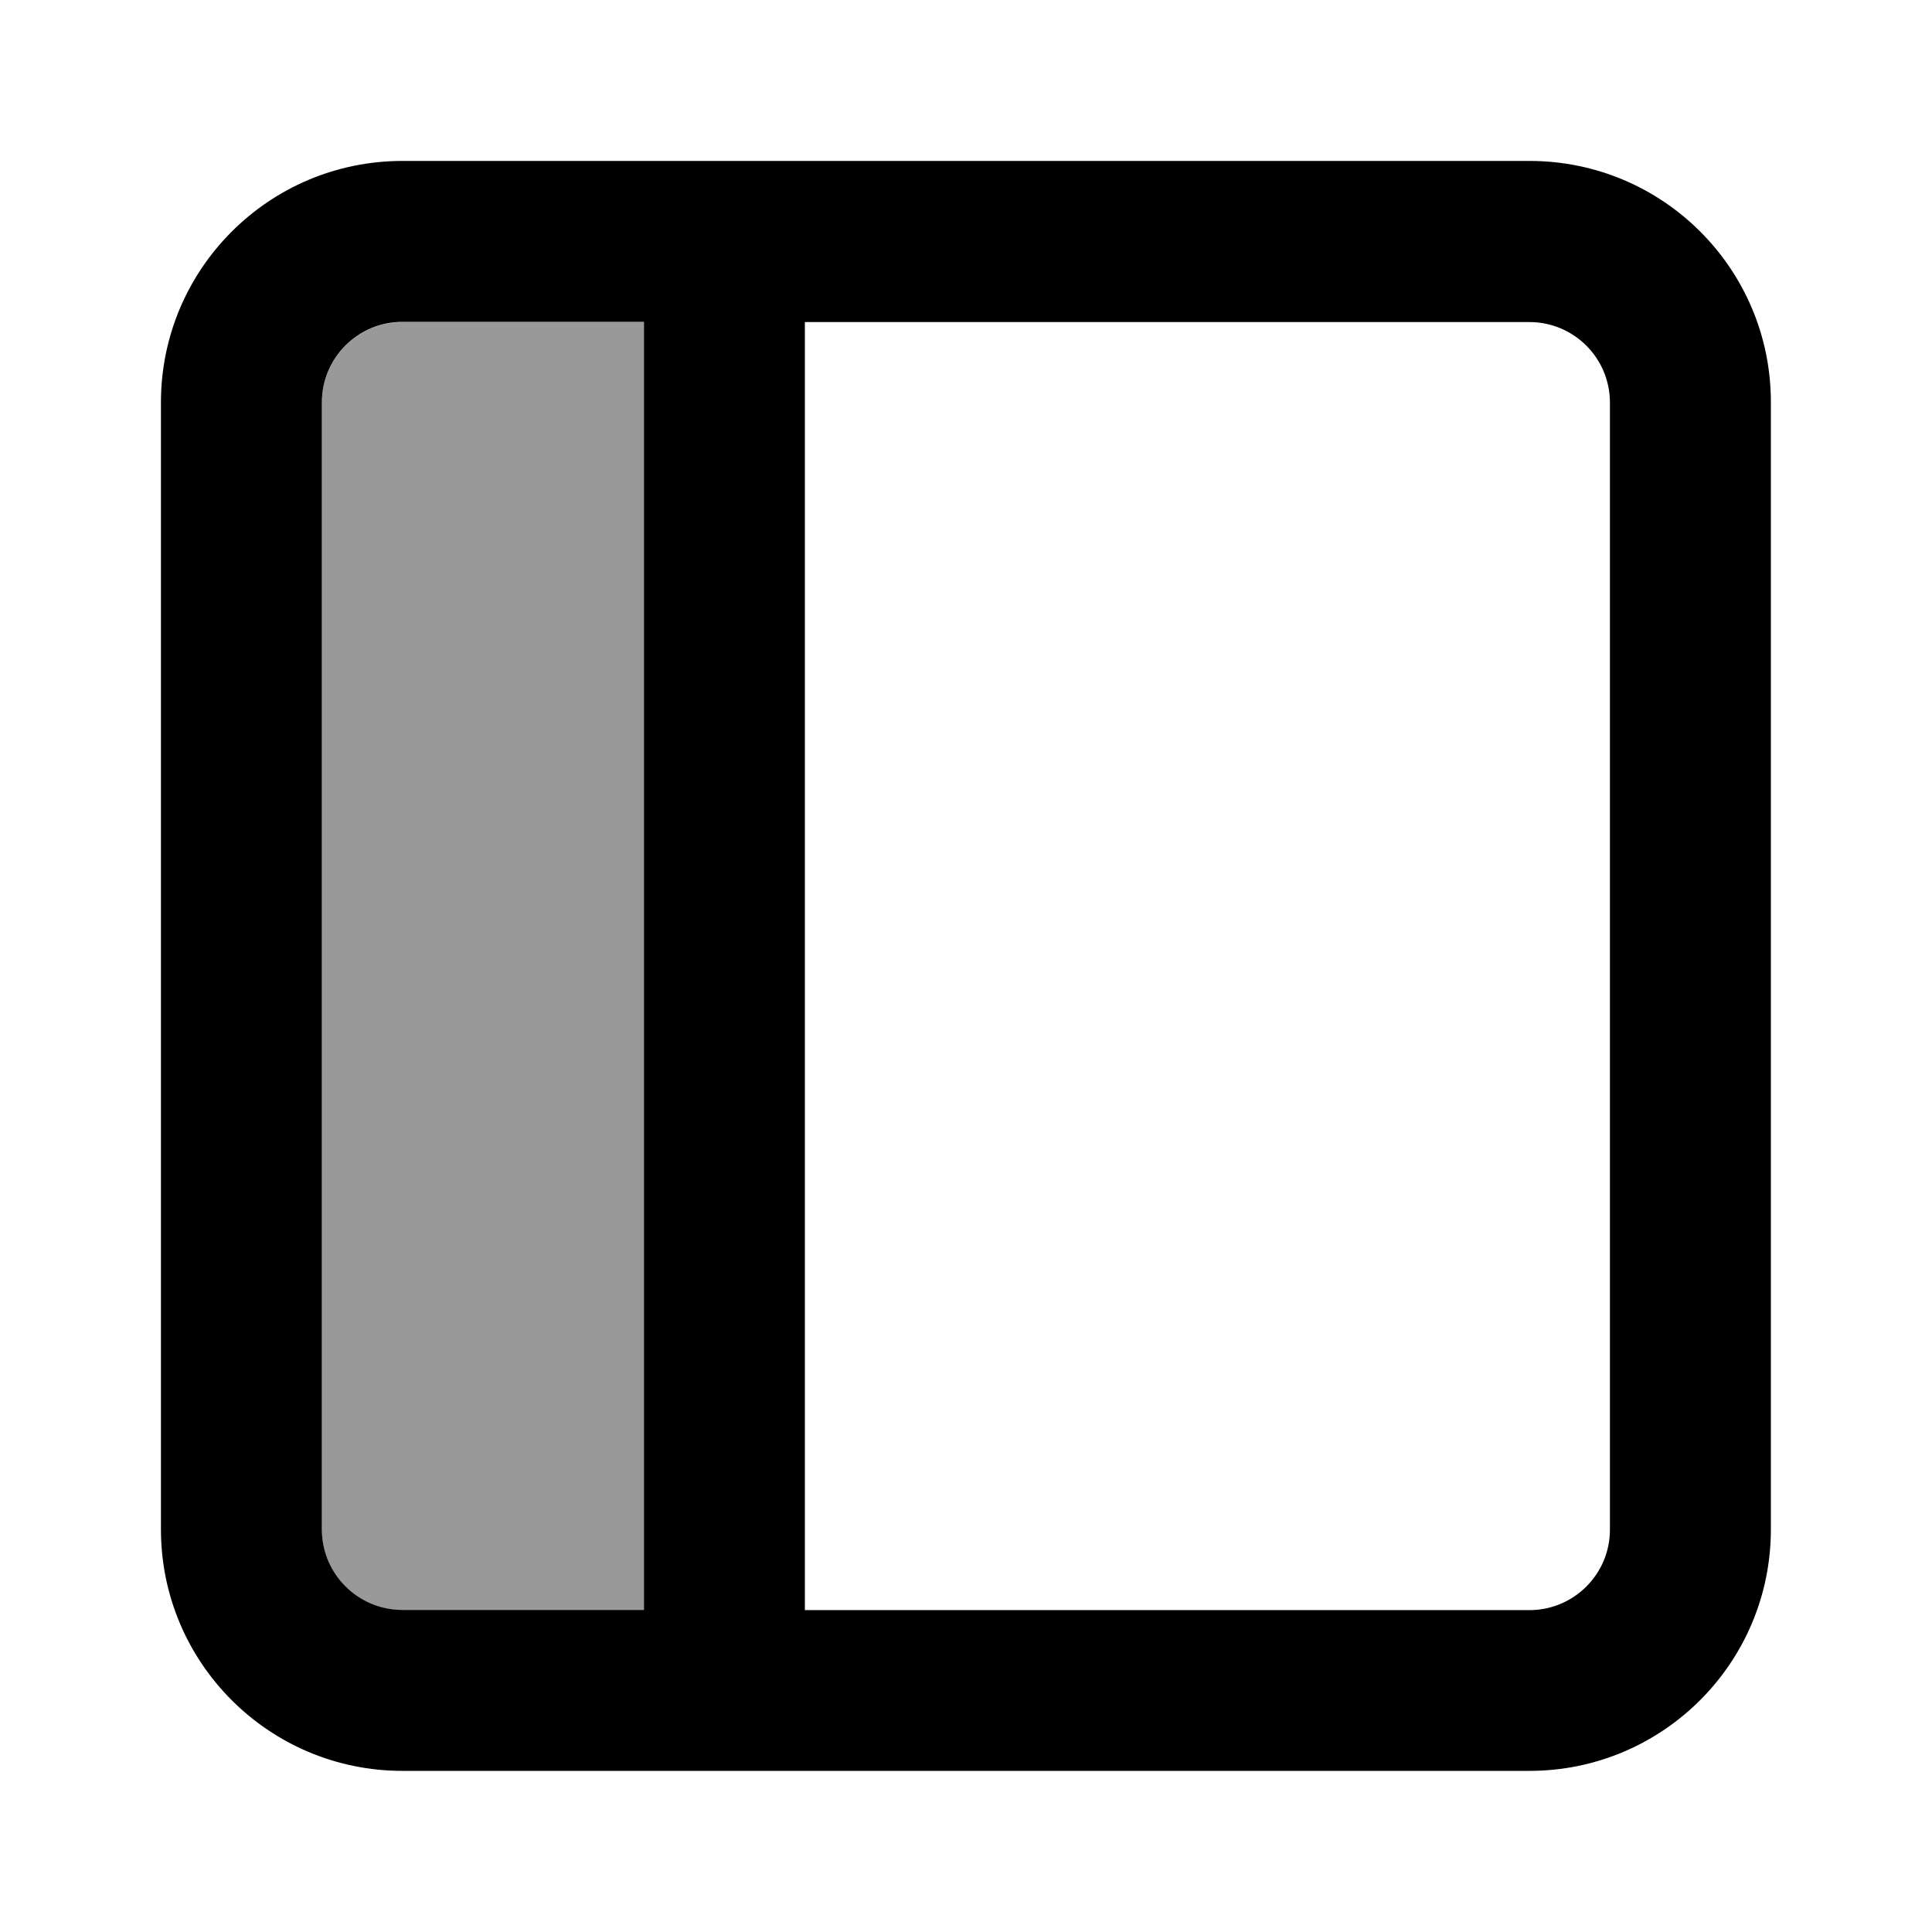
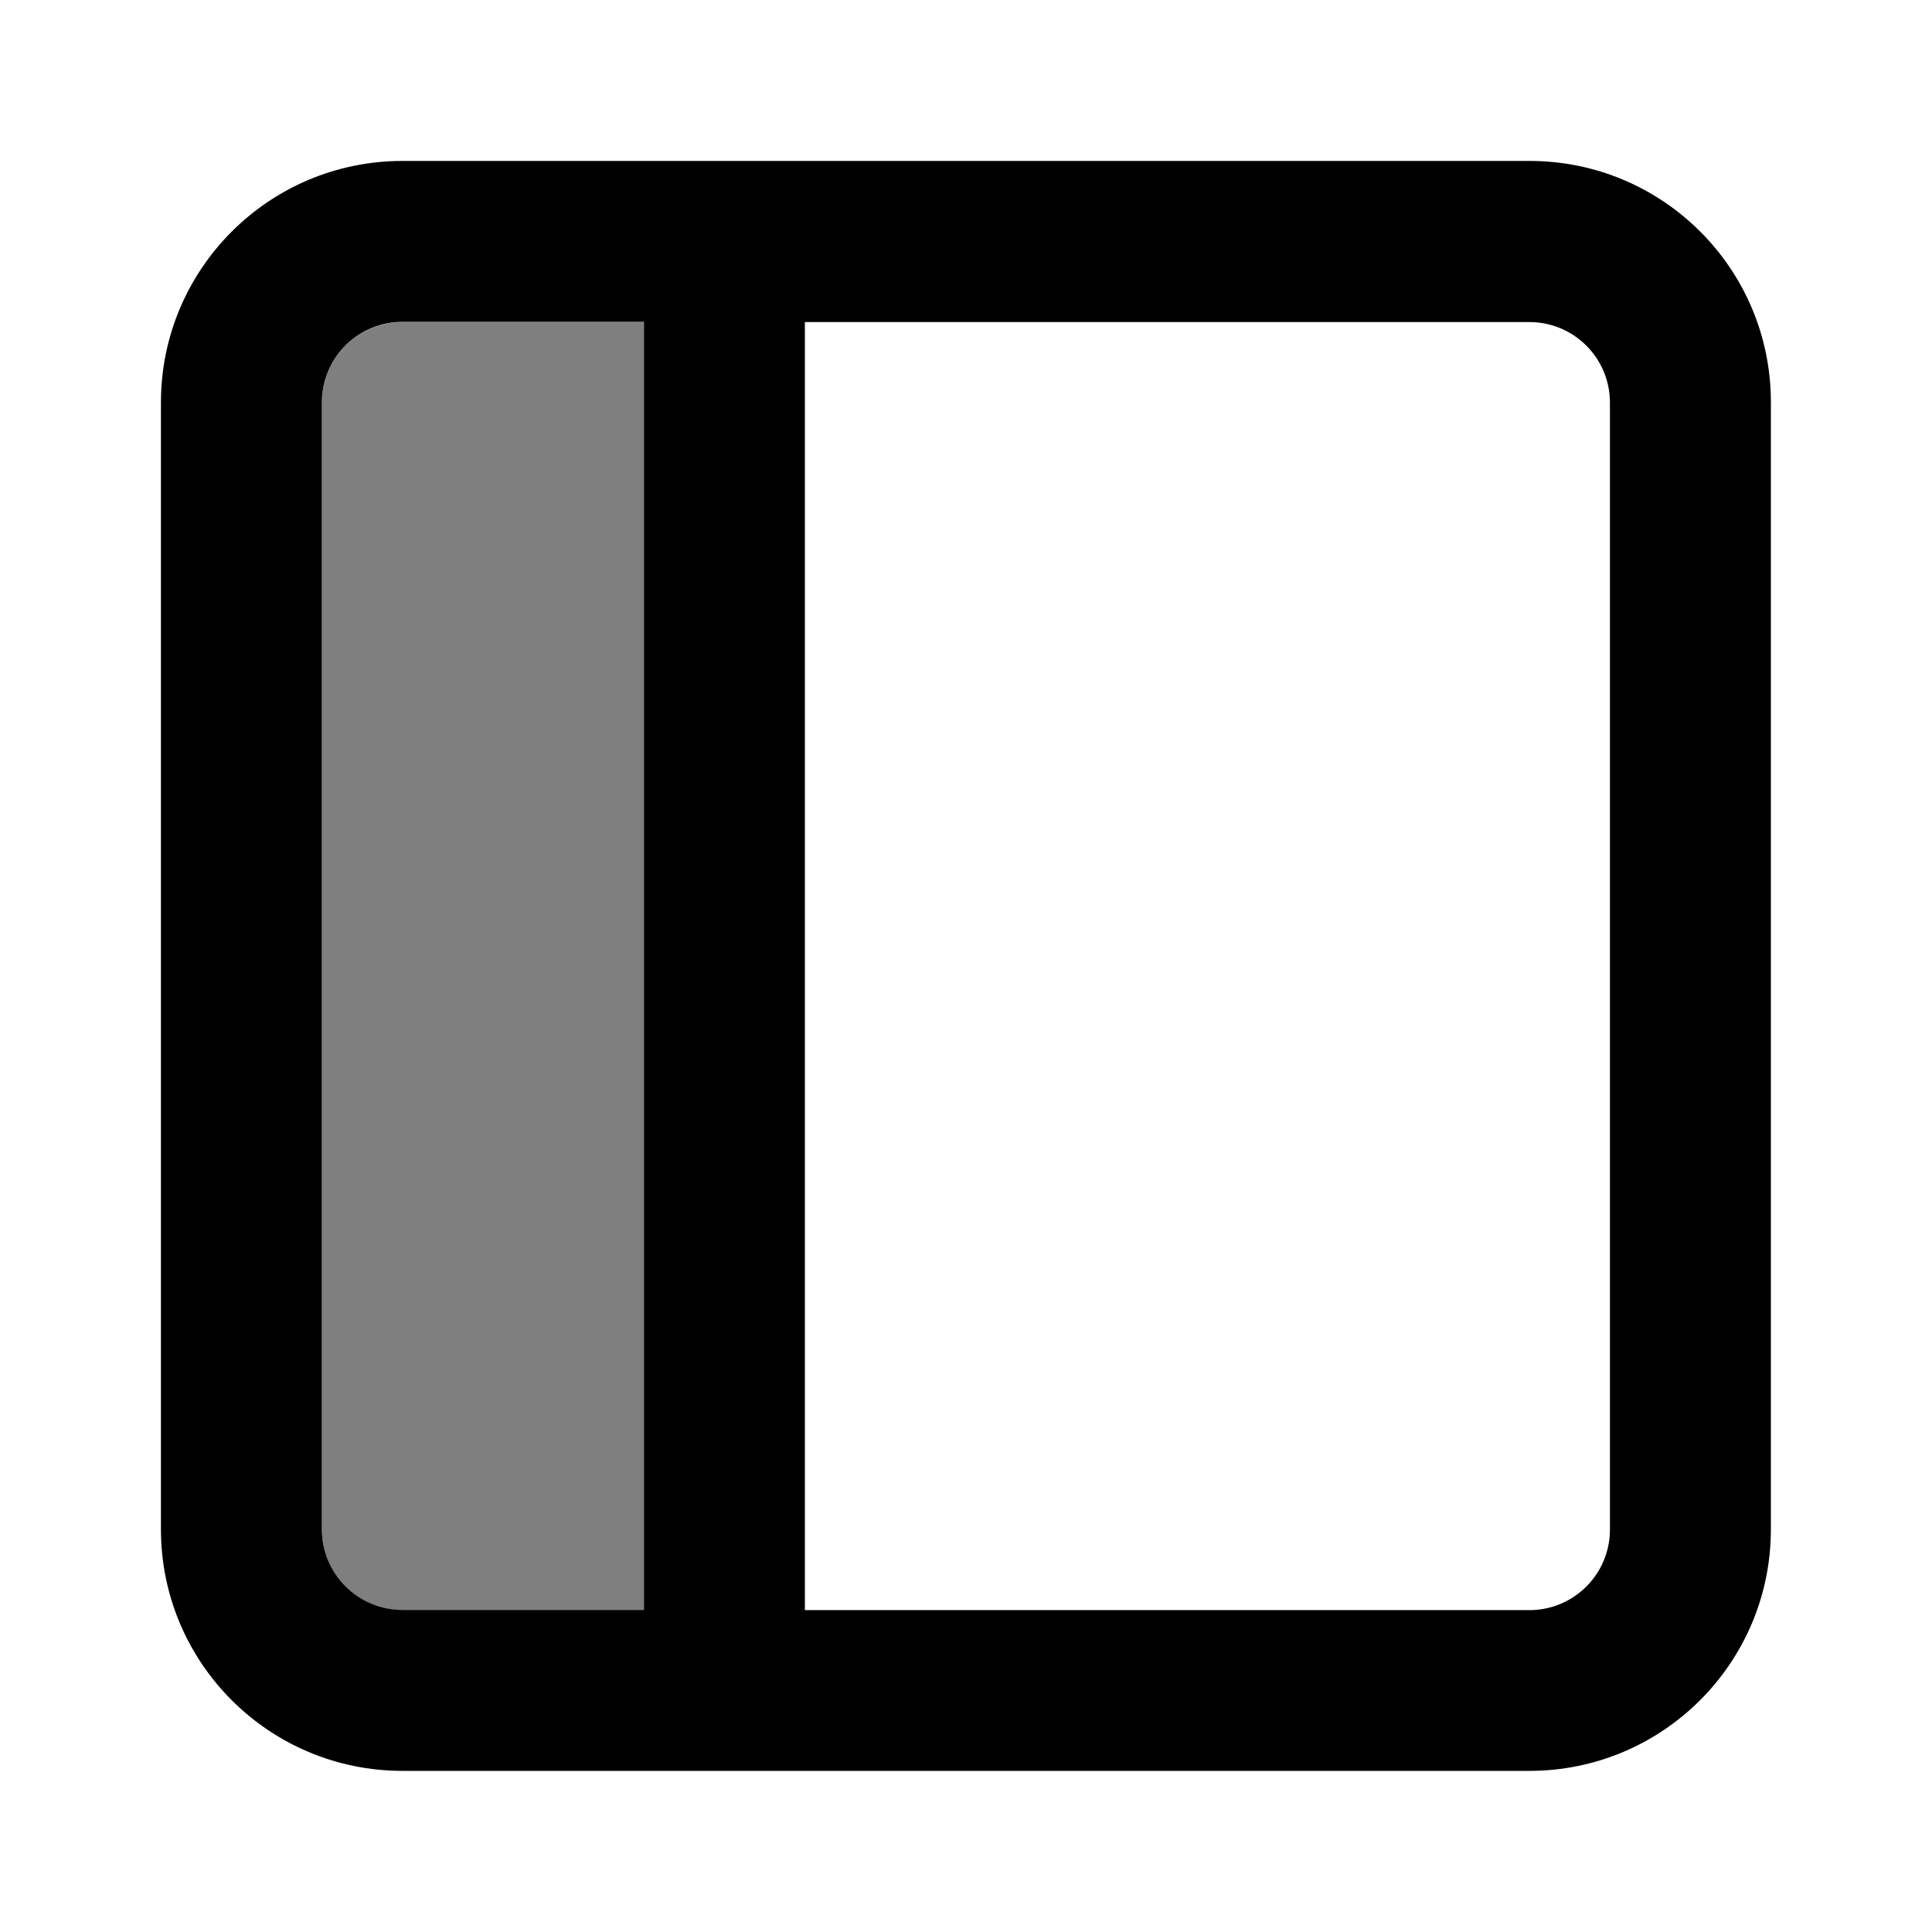
<svg xmlns="http://www.w3.org/2000/svg" enable-background="new 0 0 1024 1024" viewBox="0 0 1024 1024">
  <path d="m810.7 85.3h-597.4c-70.7 0-128 57.3-128 128v597.3c0 70.7 57.3 128 128 128h597.3c70.7 0 128-57.3 128-128v-597.3c.1-70.7-57.2-128-127.9-128zm-469.4 768h-128c-23.6 0-42.7-19.1-42.7-42.7v-597.3c0-23.6 19.1-42.7 42.7-42.7h128zm512-42.6c0 23.6-19.1 42.7-42.7 42.7h-384v-682.7h384c23.6 0 42.7 19.1 42.7 42.7z" />
-   <path d="m341.3 170.7v682.7h-128c-23.6 0-42.7-19.1-42.7-42.7v-597.3c0-23.6 19.1-42.7 42.7-42.7z" fill-opacity=".4" />
+   <path d="m341.3 170.7v682.7h-128c-23.6 0-42.7-19.1-42.7-42.7v-597.3c0-23.6 19.1-42.7 42.7-42.7z" fill-opacity=".5" />
</svg>
